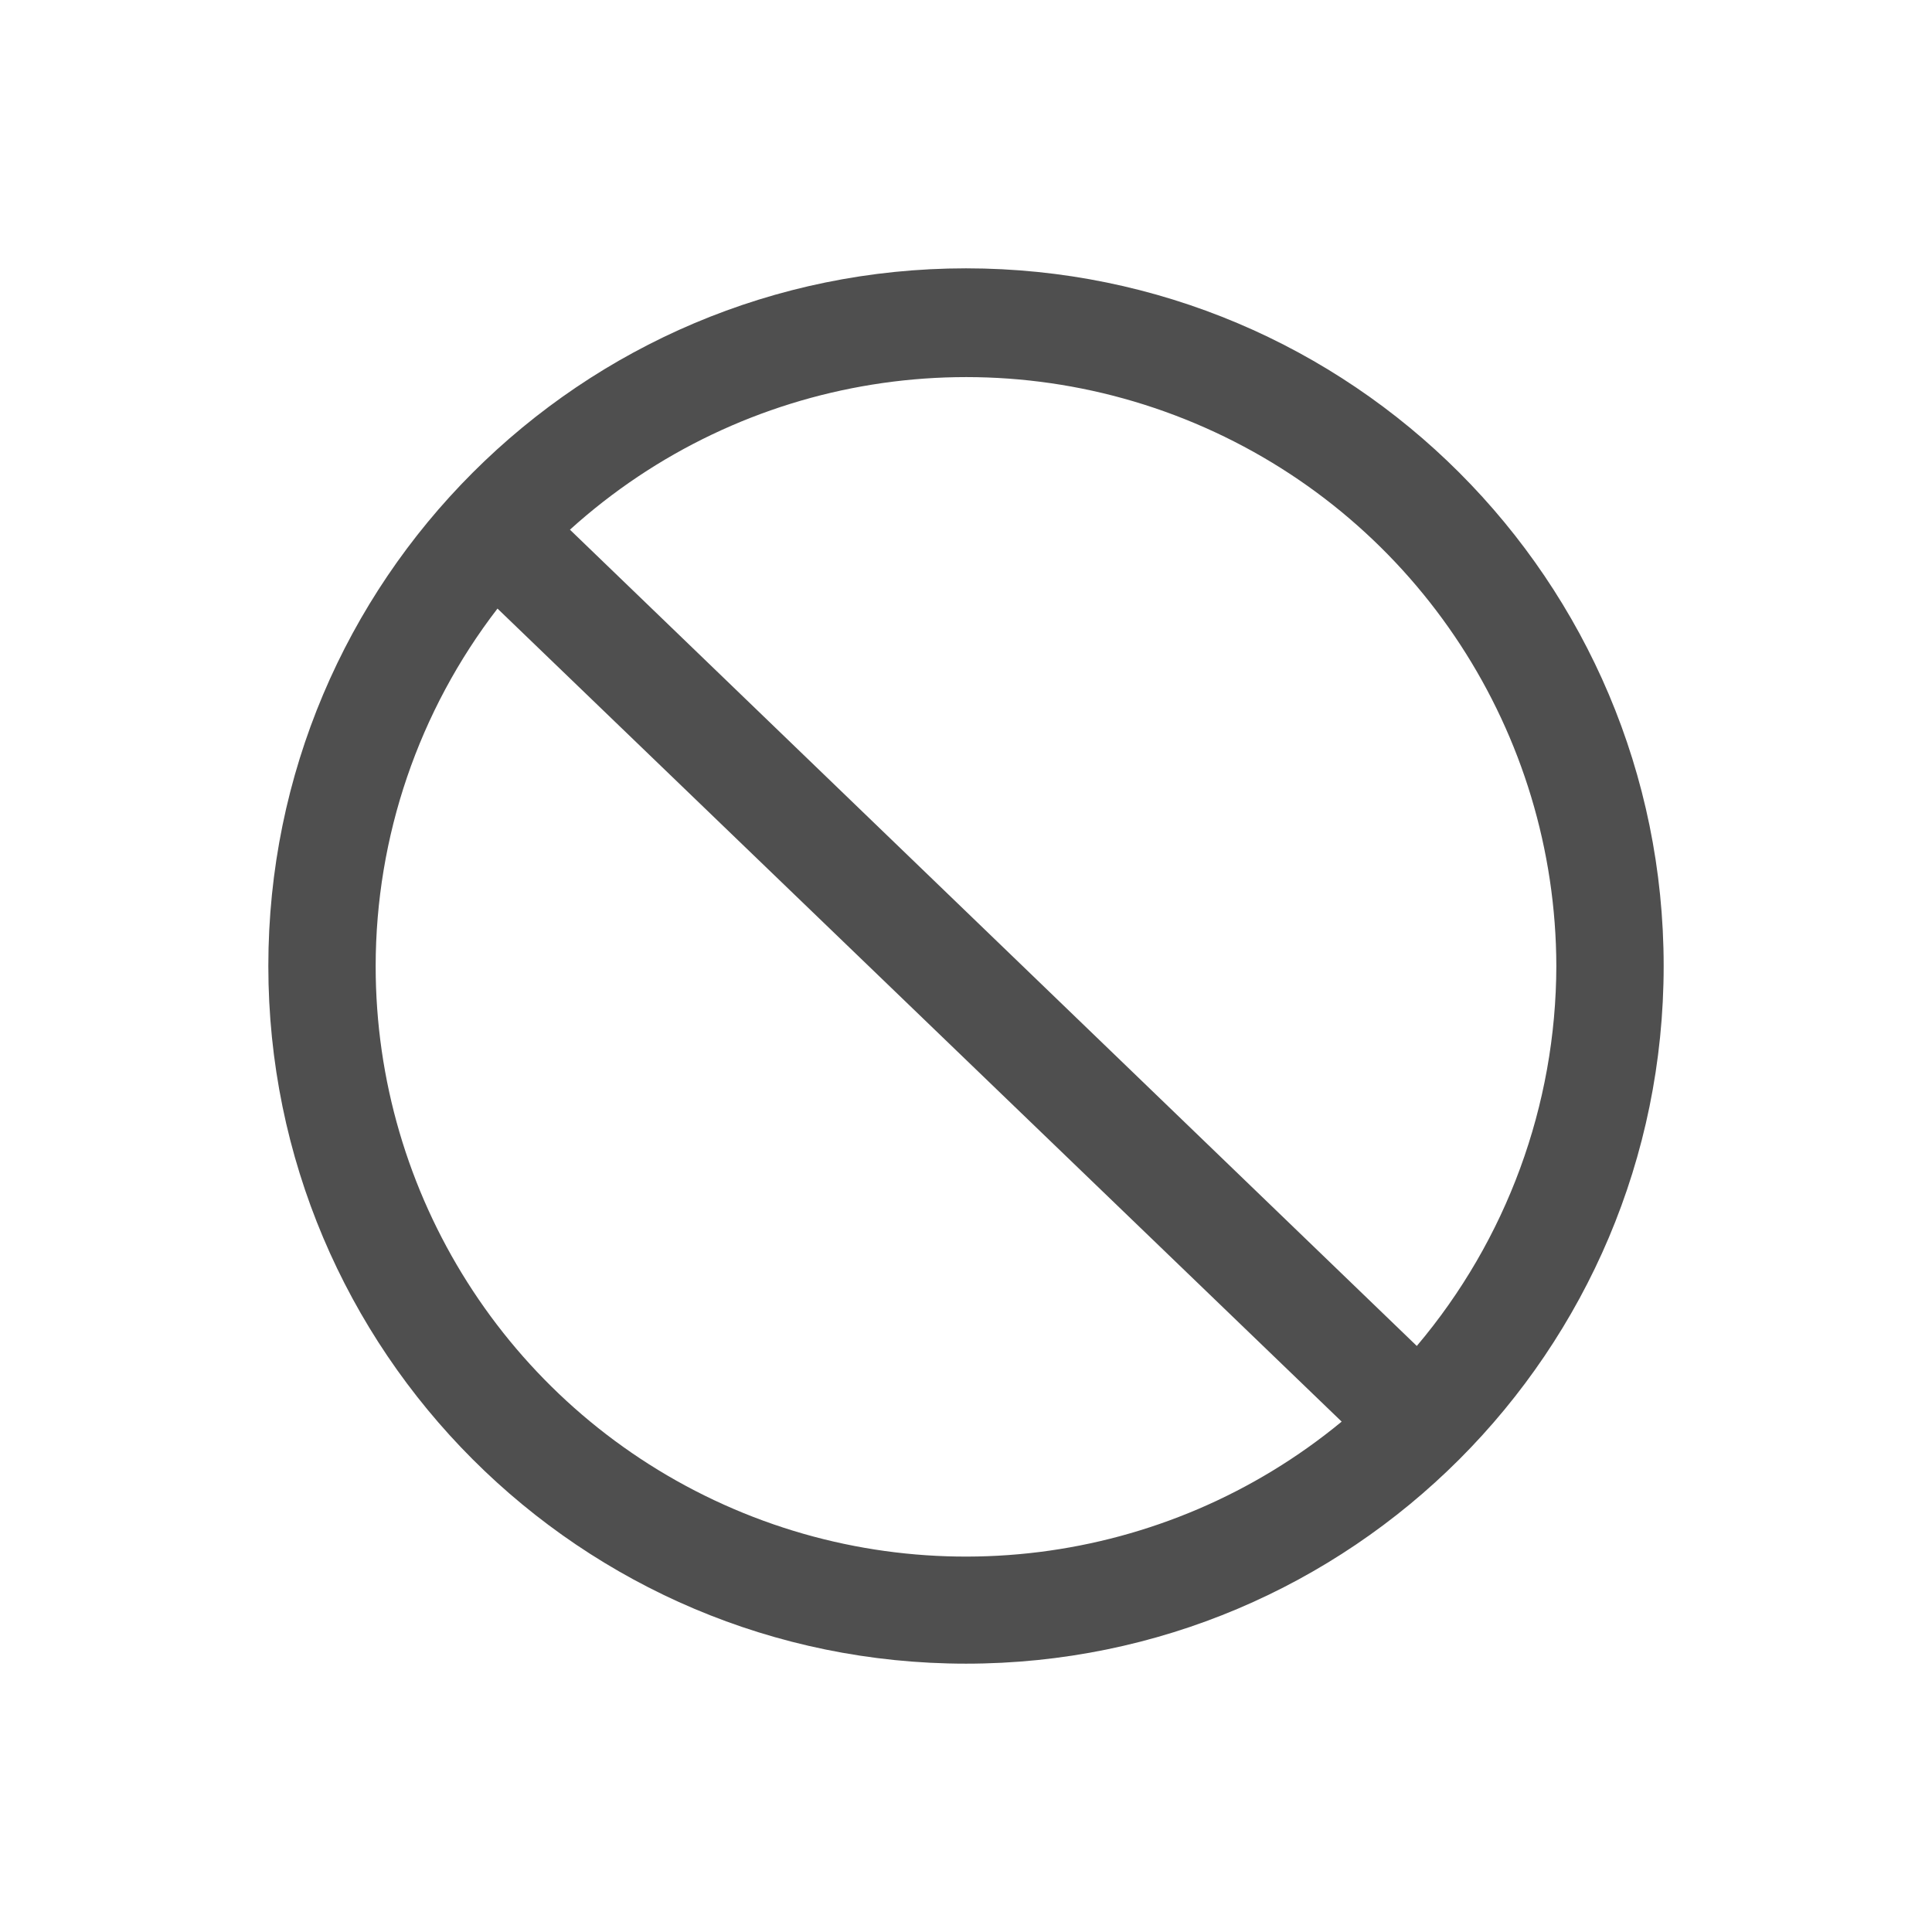
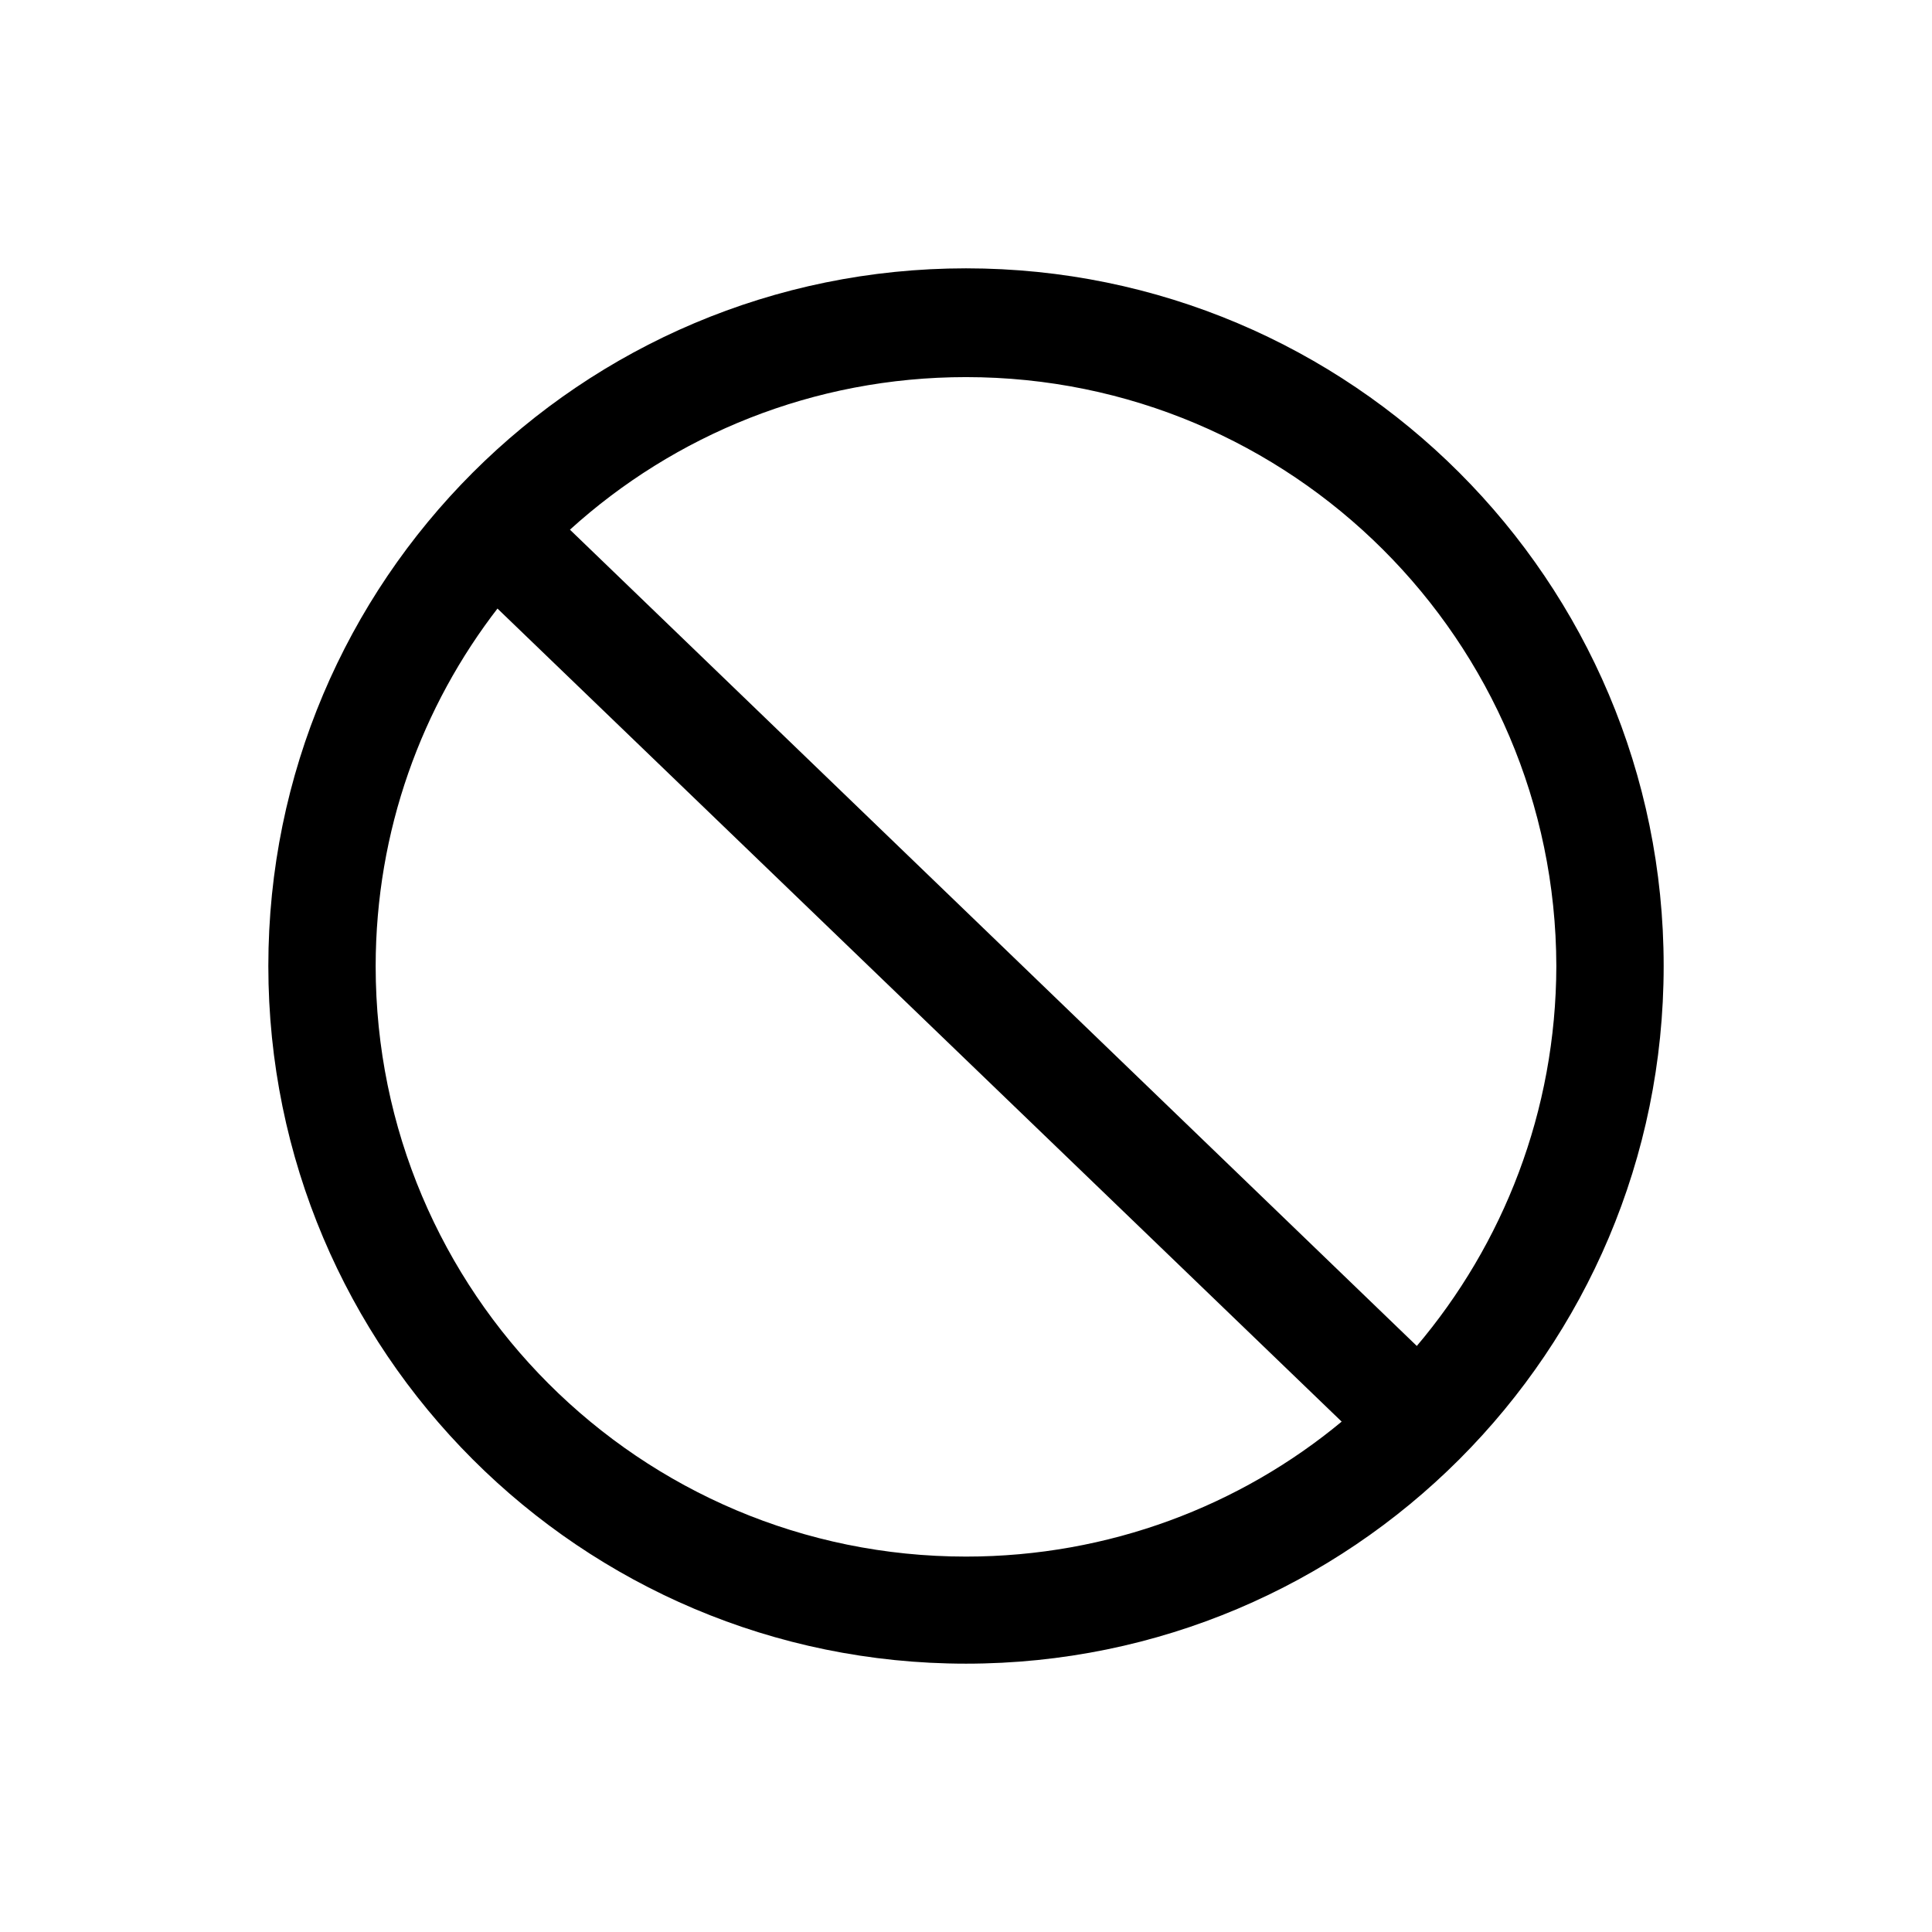
- <svg xmlns="http://www.w3.org/2000/svg" id="Layer_2" data-name="Layer 2" viewBox="0 0 36 36">
-   <defs>
-     <style>.cls-1{fill:#4f4f4f;}</style>
-   </defs>
-   <path class="cls-1" d="M18,5A13,13,0,1,0,31,18,13,13,0,0,0,18,5ZM29,18a11,11,0,0,1-2.6,7.08L10.62,9.87A11,11,0,0,1,29,18ZM7,18a10.93,10.93,0,0,1,2.27-6.66L25,26.49A11,11,0,0,1,7,18Z" />
+ <svg xmlns="http://www.w3.org/2000/svg" version="1.1" width="1024" height="1024" viewBox="0 0 1024 1024">
+   <g id="icomoon-ignore">
+ </g>
+   <path d="M512 142.222c-204.223 0-369.778 165.555-369.778 369.778s165.555 369.778 369.778 369.778c204.223 0 369.778-165.555 369.778-369.778v0c0-204.223-165.555-369.778-369.778-369.778v0zM824.889 512c-0.16 76.989-28.101 147.421-74.326 201.834l0.371-0.448-448.853-432.64c55.282-50.163 129.015-80.87 209.921-80.87 172.535 0 312.453 139.649 312.888 312.082v0.041zM199.111 512c0.058-71.644 24.34-137.605 65.097-190.148l-0.528 0.708 447.431 430.933c-53.656 44.517-123.229 71.53-199.111 71.53-172.804 0-312.889-140.085-312.889-312.889 0-0.047 0-0.094 0-0.142v0.007z" />
</svg>
